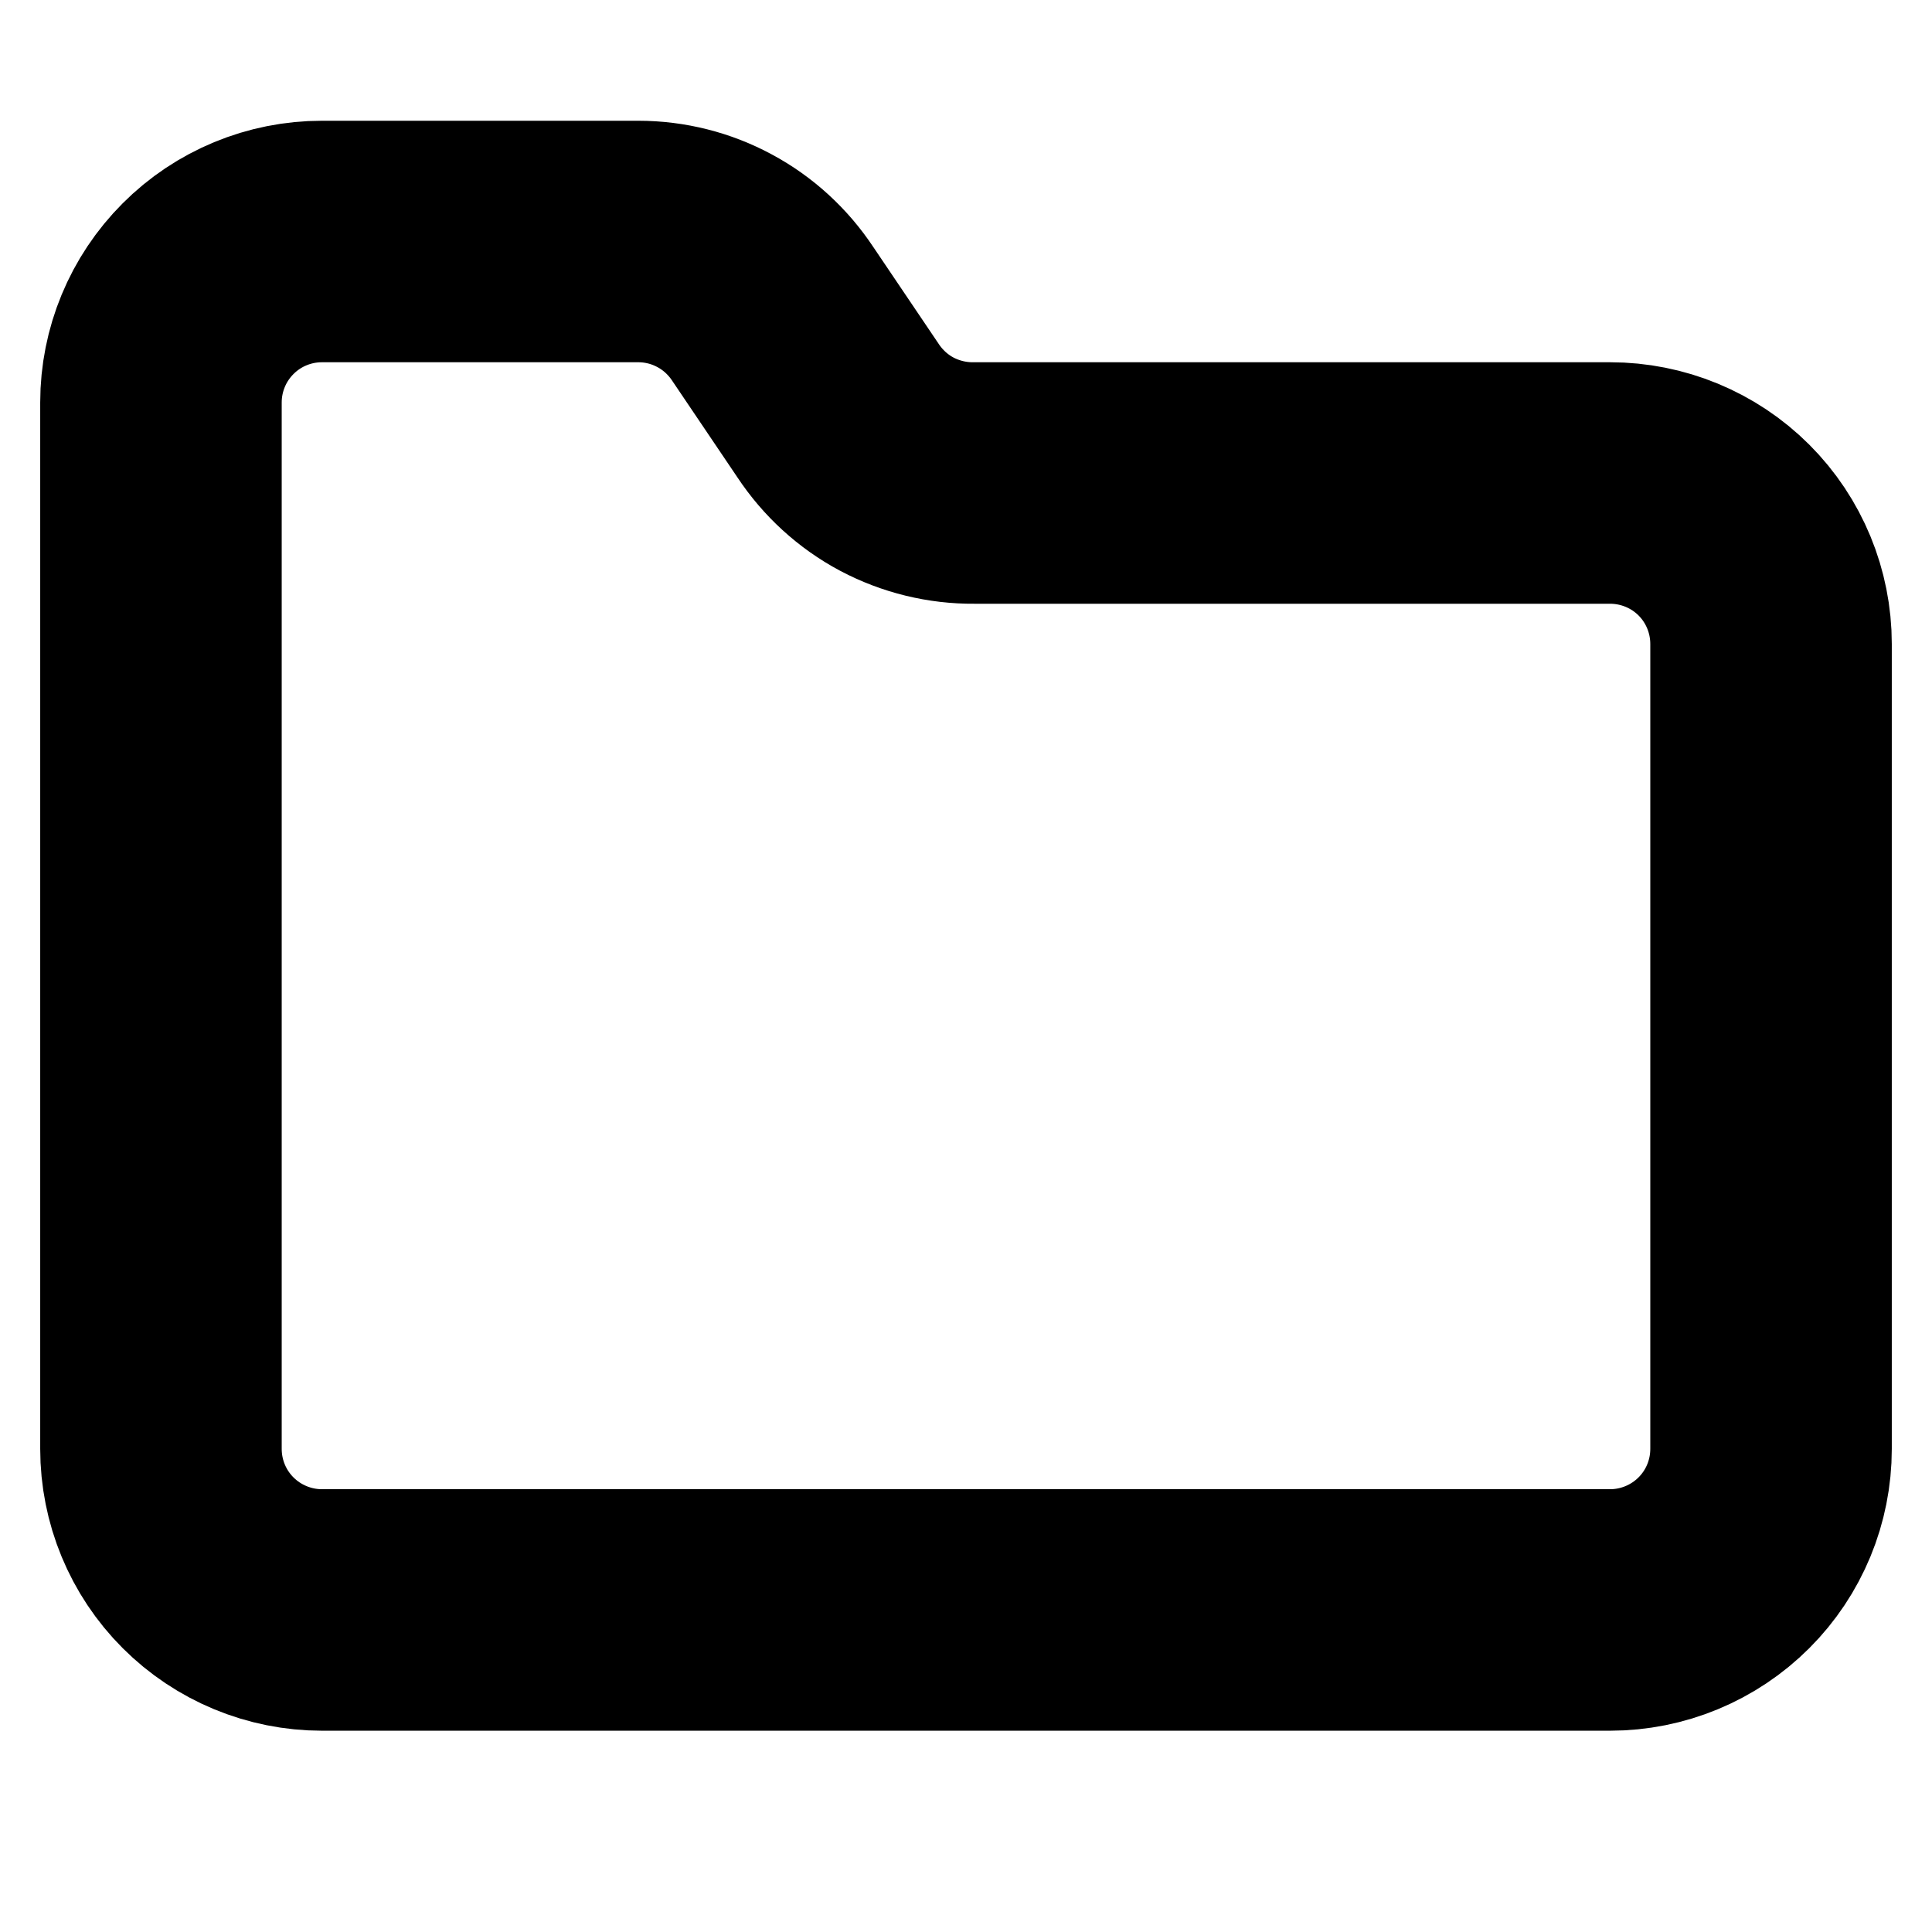
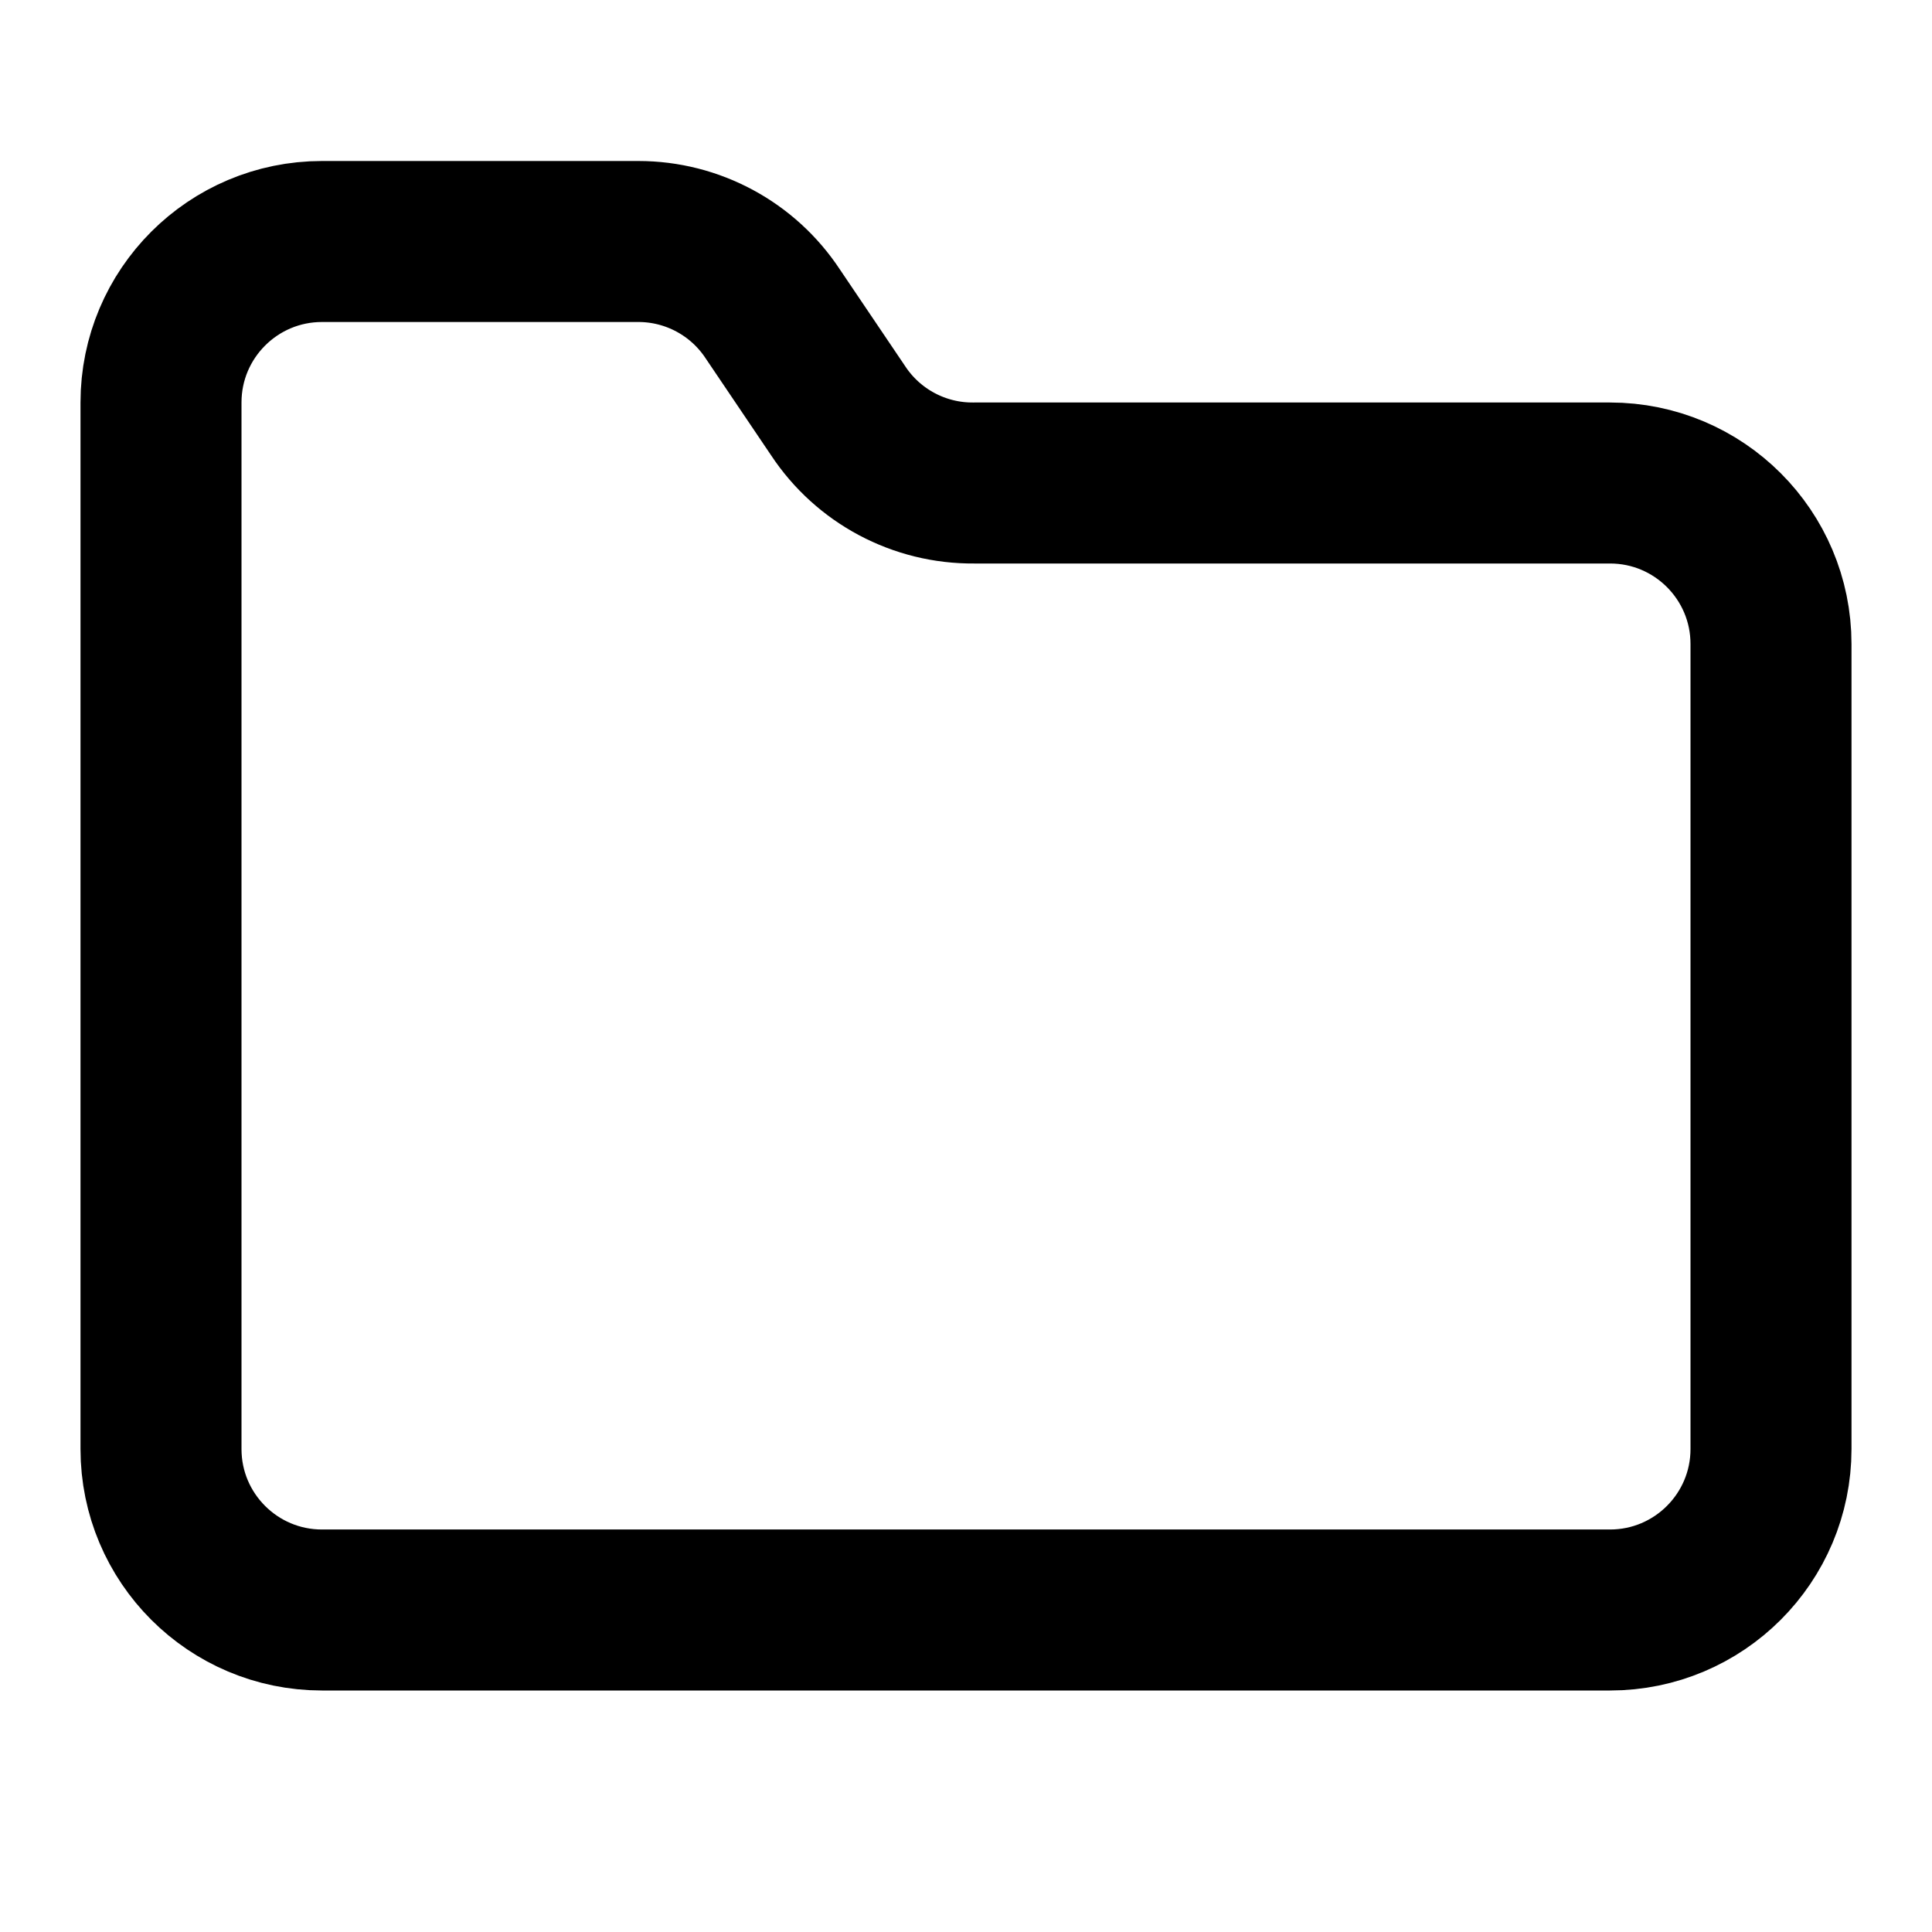
- <svg xmlns="http://www.w3.org/2000/svg" viewBox="0 0 16 16" fill="none">
-   <path d="M14.277 12.942C14.027 13.192 13.687 13.333 13.334 13.333H2.666C2.313 13.333 1.973 13.192 1.723 12.942C1.473 12.692 1.333 12.353 1.333 11.999V3.333C1.333 2.98 1.473 2.641 1.723 2.391C1.973 2.14 2.313 2 2.666 2H5.286C5.507 2 5.725 2.055 5.919 2.16C6.113 2.264 6.278 2.416 6.4 2.6L6.94 3.4C7.063 3.586 7.23 3.739 7.427 3.844C7.624 3.948 7.844 4.002 8.067 4H13.334C13.687 4 14.027 4.14 14.277 4.39C14.527 4.64 14.667 4.98 14.667 5.333V11.999C14.667 12.353 14.527 12.692 14.277 12.942Z" stroke="currentColor" stroke-width="2" stroke-linecap="round" />
+ <svg xmlns="http://www.w3.org/2000/svg" viewBox="0 0 24 24" fill="none" stroke="currentColor" stroke-width="2" stroke-linecap="round" stroke-linejoin="round">
+   <path d="M20 20a2 2 0 0 0 2-2V8a2 2 0 0 0-2-2h-7.9a2 2 0 0 1-1.69-.9L9.6 3.9A2 2 0 0 0 7.93 3H4a2 2 0 0 0-2 2v13a2 2 0 0 0 2 2Z" />
</svg>
